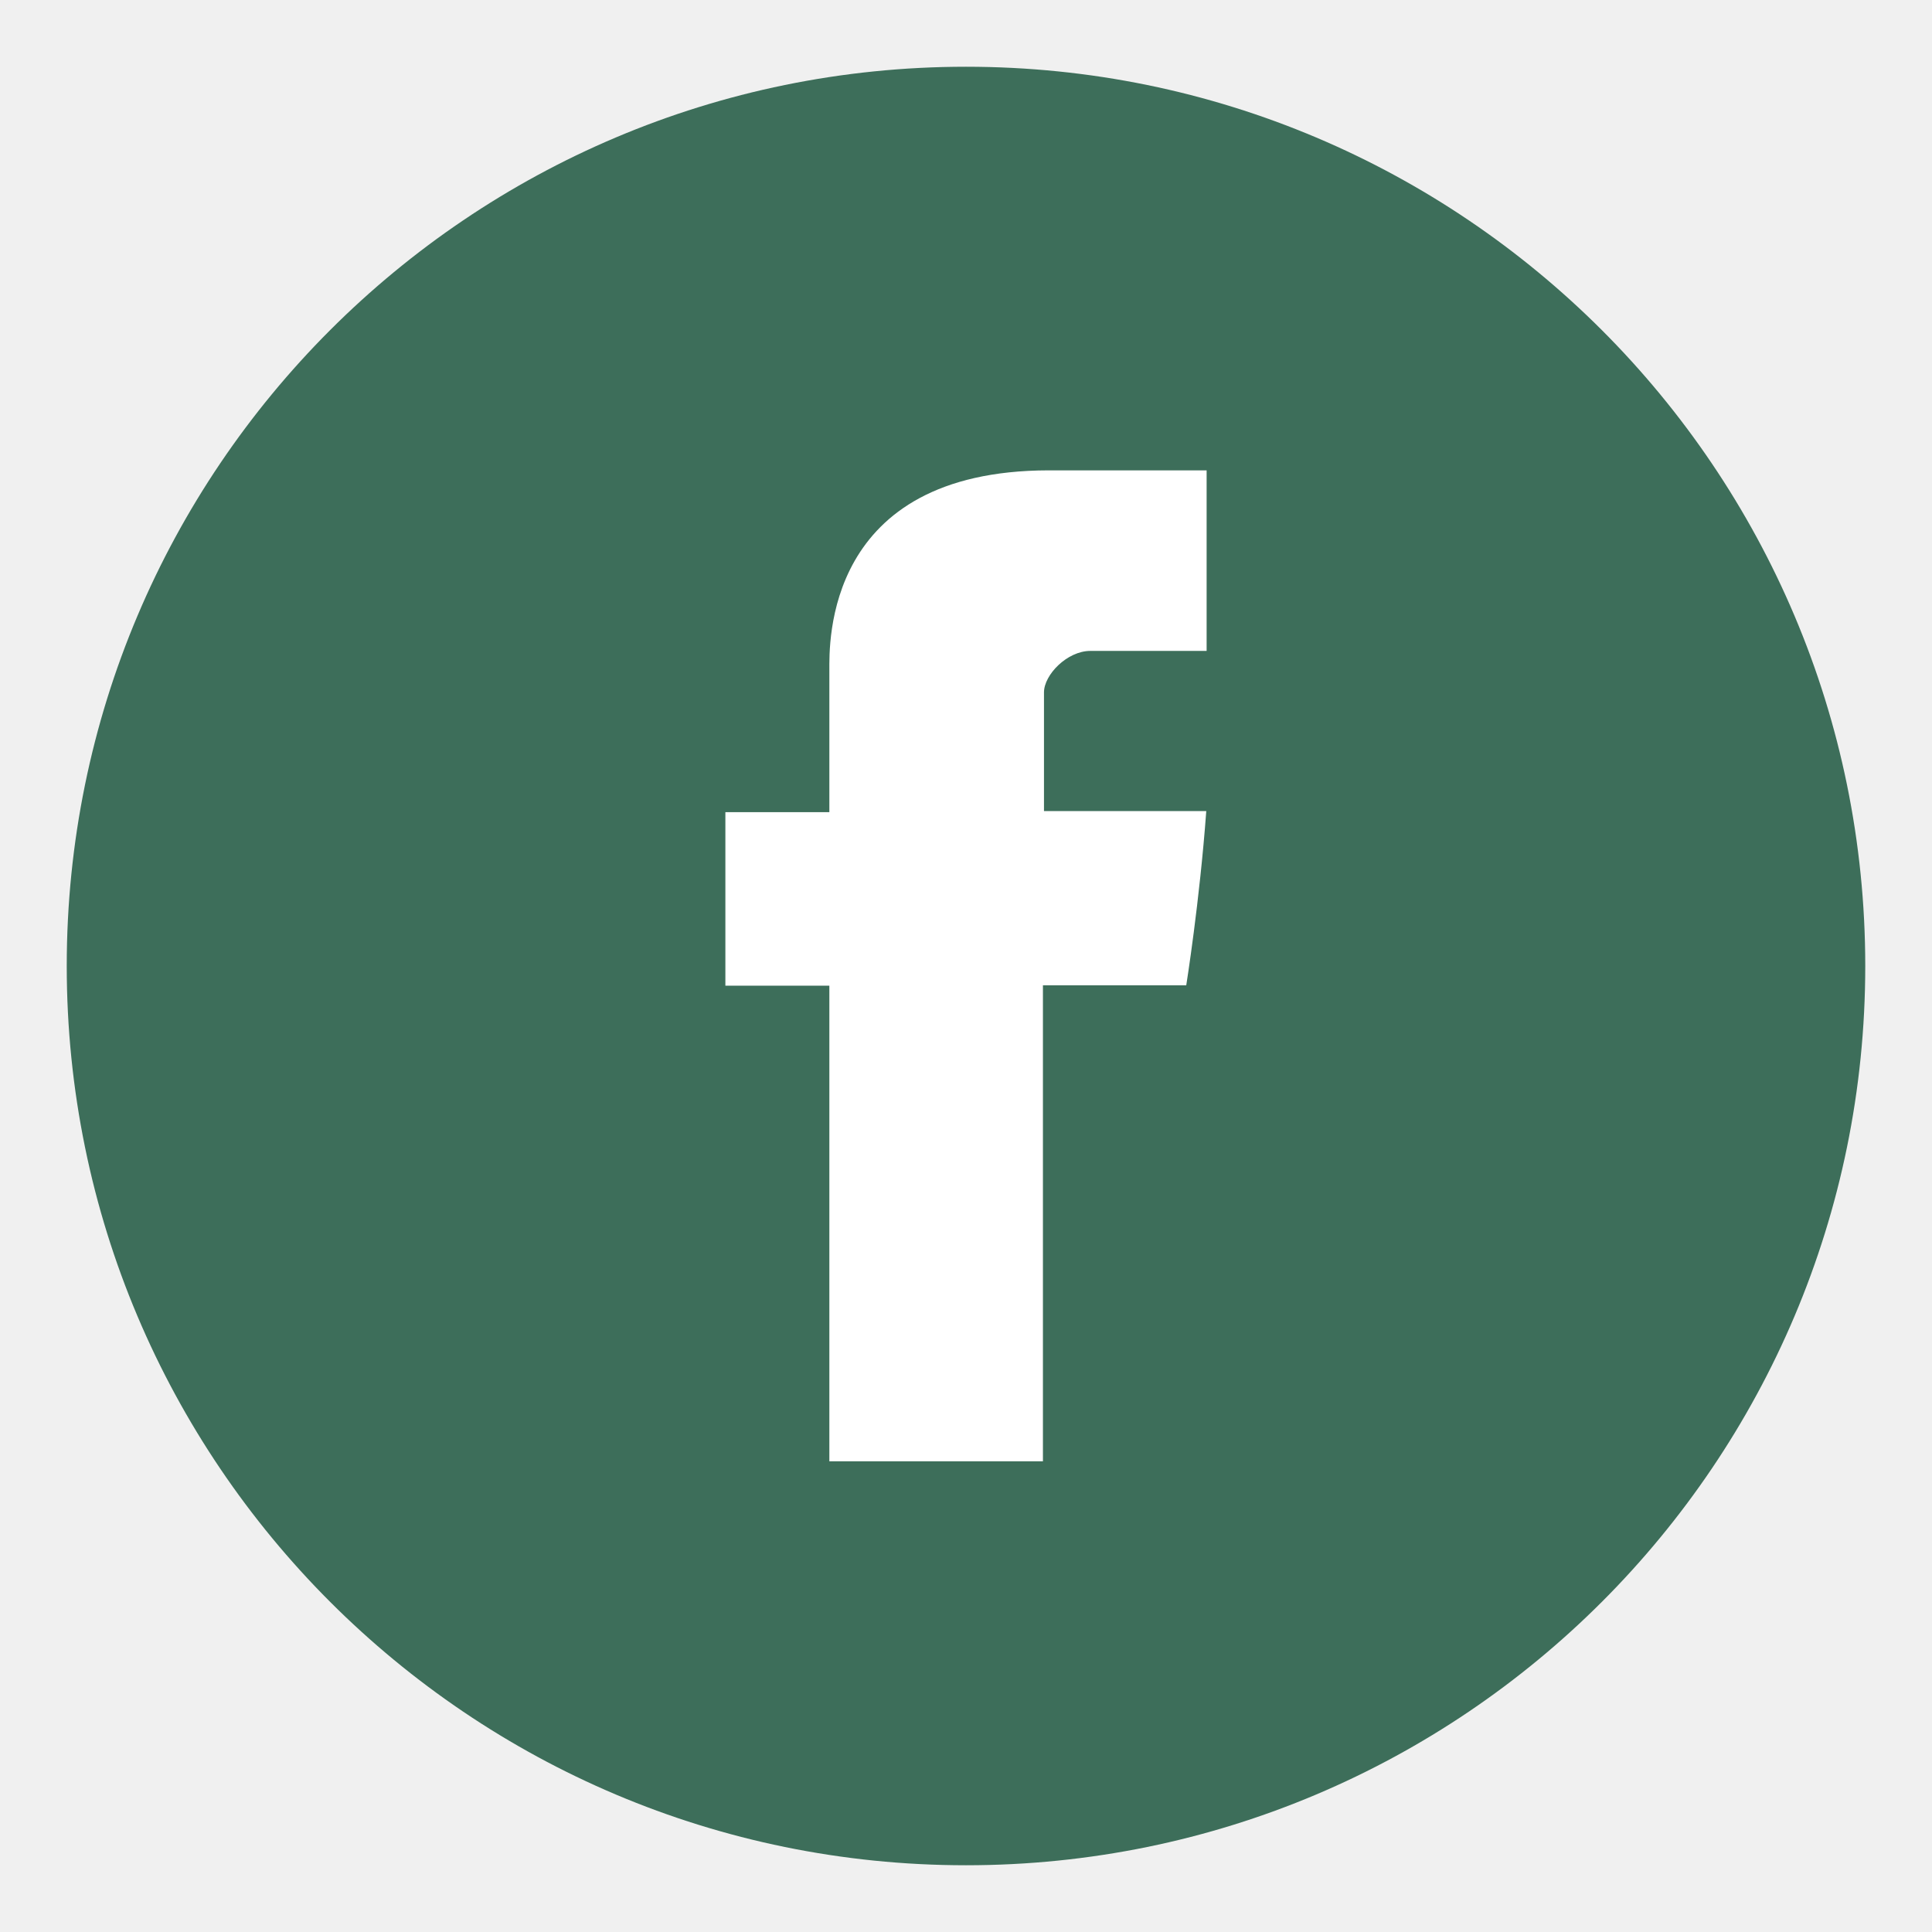
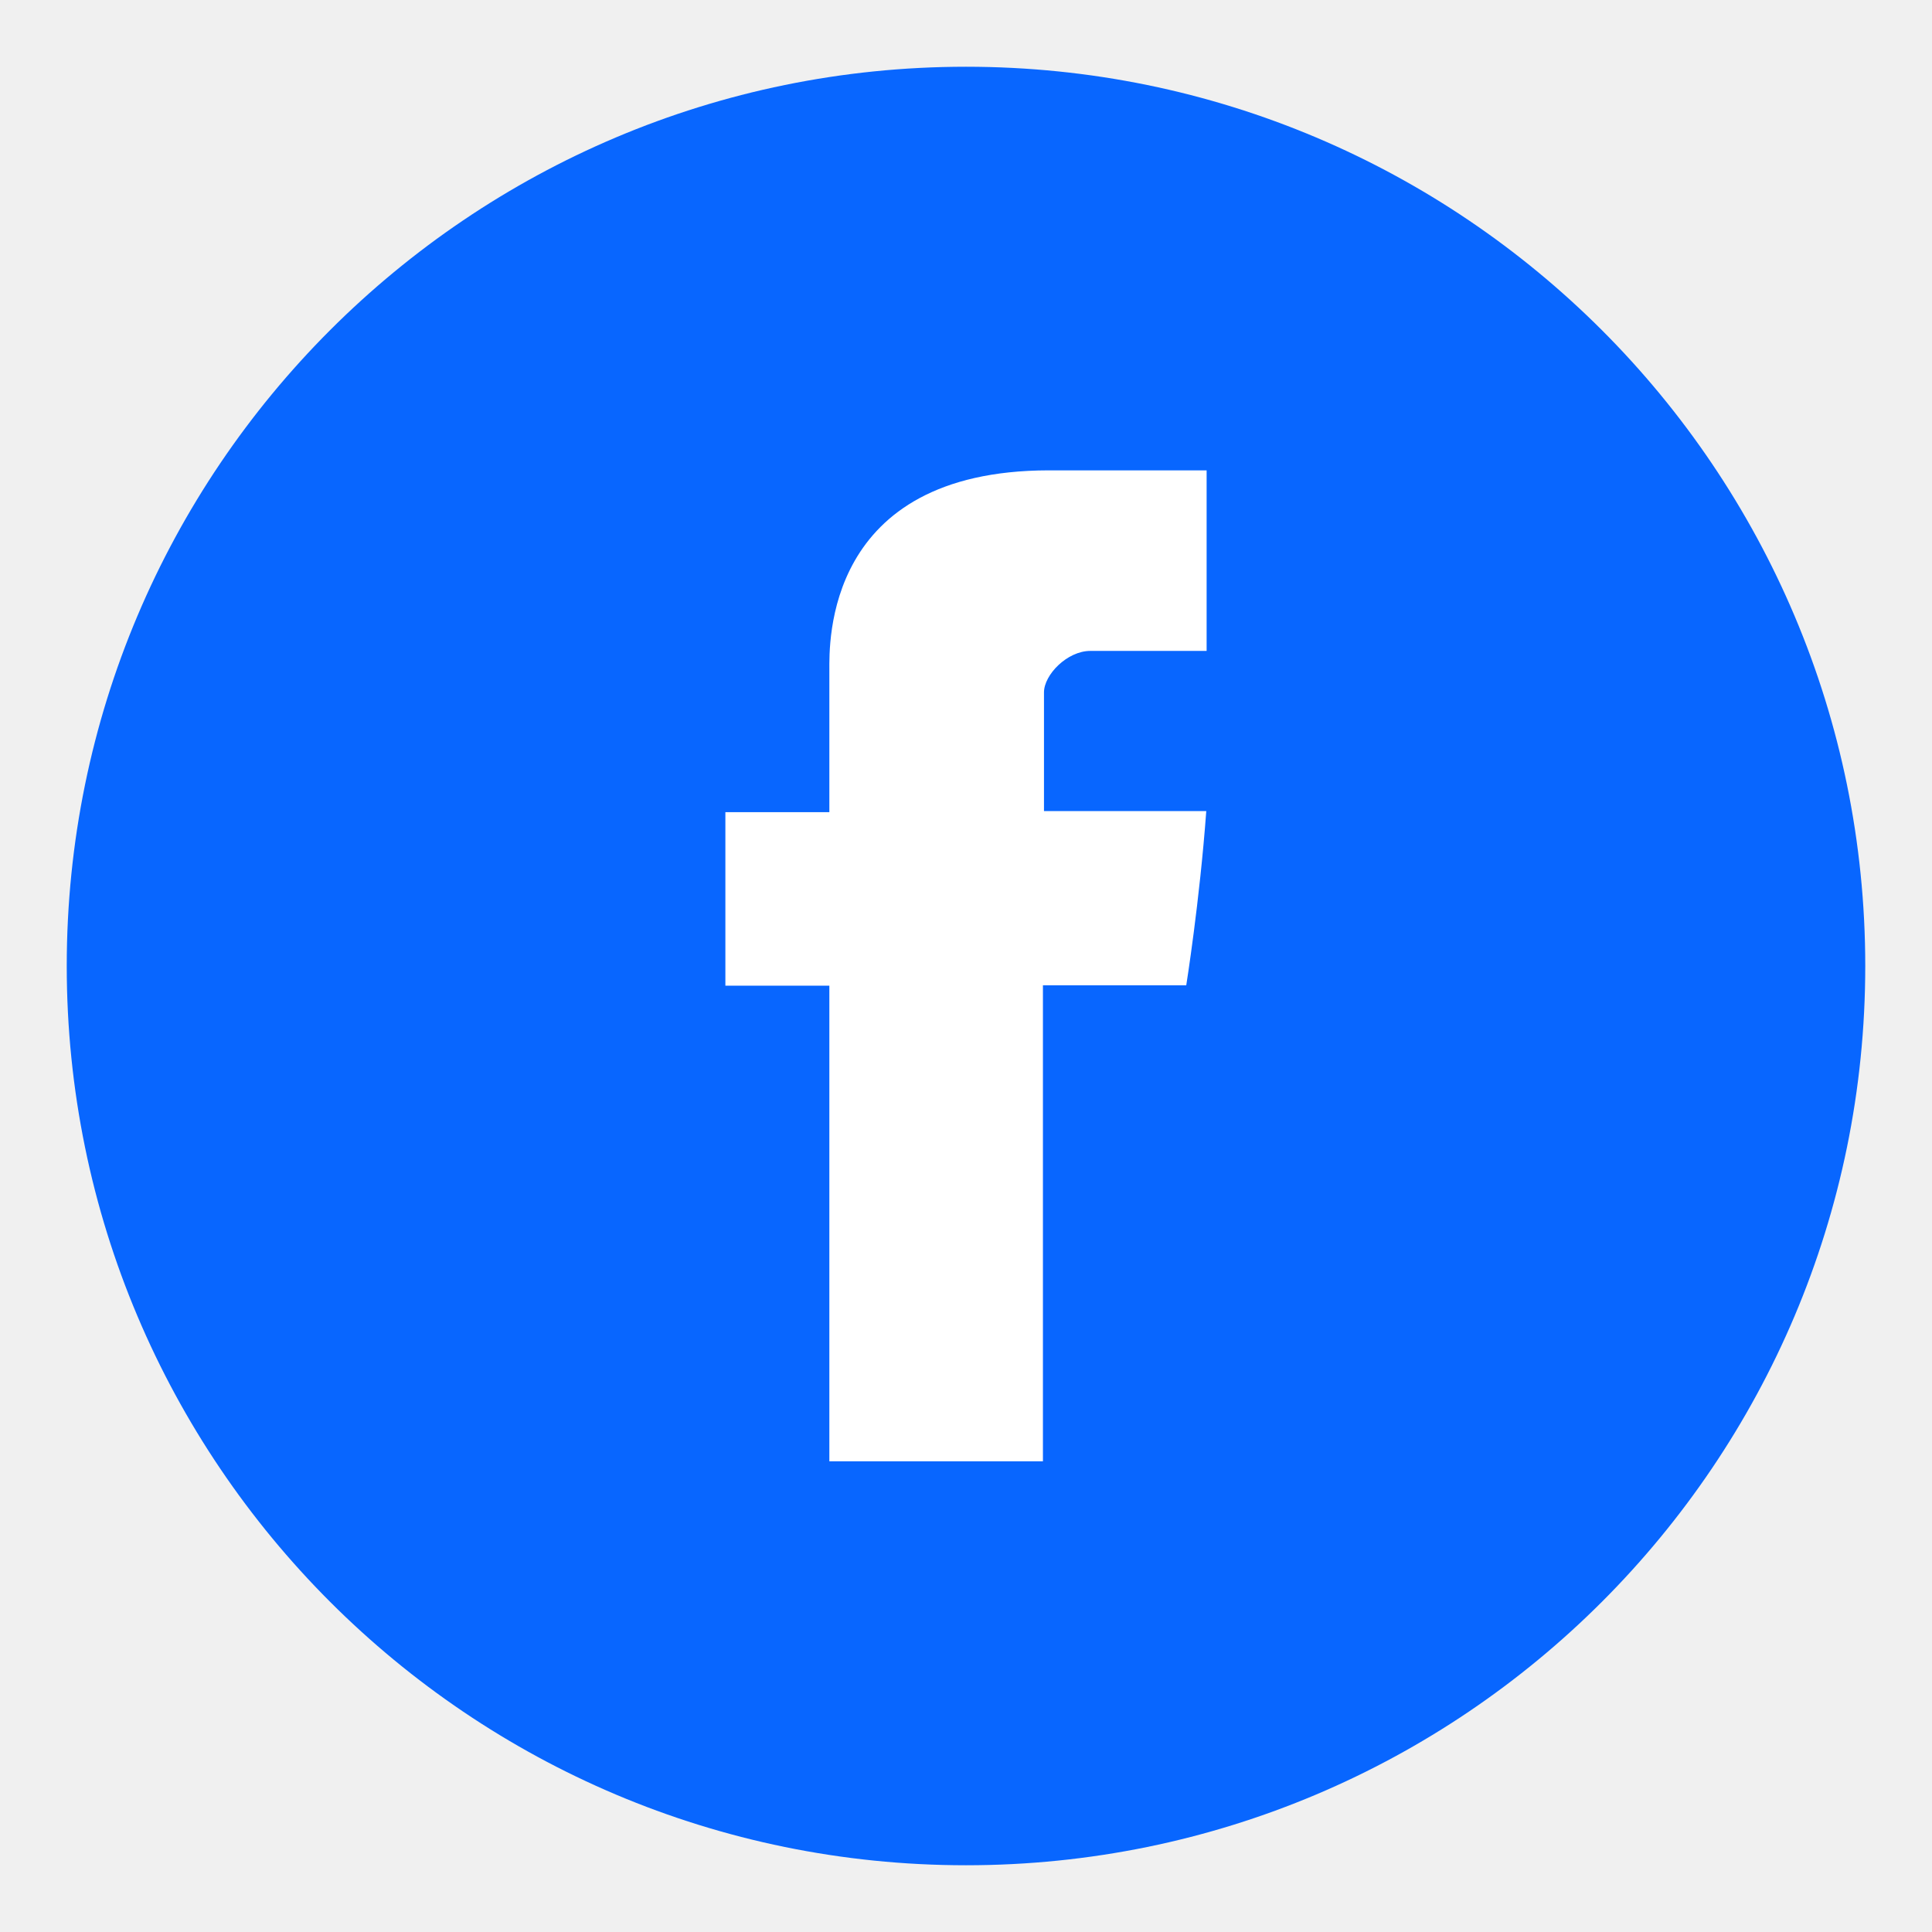
<svg xmlns="http://www.w3.org/2000/svg" enable-background="new 0 0 550 550" id="Layer_1" version="1.1" viewBox="0 0 550 550" xml:space="preserve">
  <g>
    <g>
-       <circle cx="275" cy="275" fill="#3D6E5A" r="256" />
+       <circle cx="275" cy="275" fill="#0866FF" r="256" />
      <path d="M236.1,190.8c0,7.4,0,40.4,0,40.4h-29.6v49.4h29.6V416h60.8V280.5h40.8     c0,0,3.8-23.7,5.7-49.6c-5.3,0-46.2,0-46.2,0s0-28.7,0-33.8c0-5,6.6-11.8,13.2-11.8c6.5,0,20.3,0,33.1,0c0-6.7,0-30,0-51.4     c-17.1,0-36.5,0-45,0C234.6,134,236.1,183.4,236.1,190.8z" fill="#FFFFFF" id="Facebook_4_" />
    </g>
  </g>
</svg>
